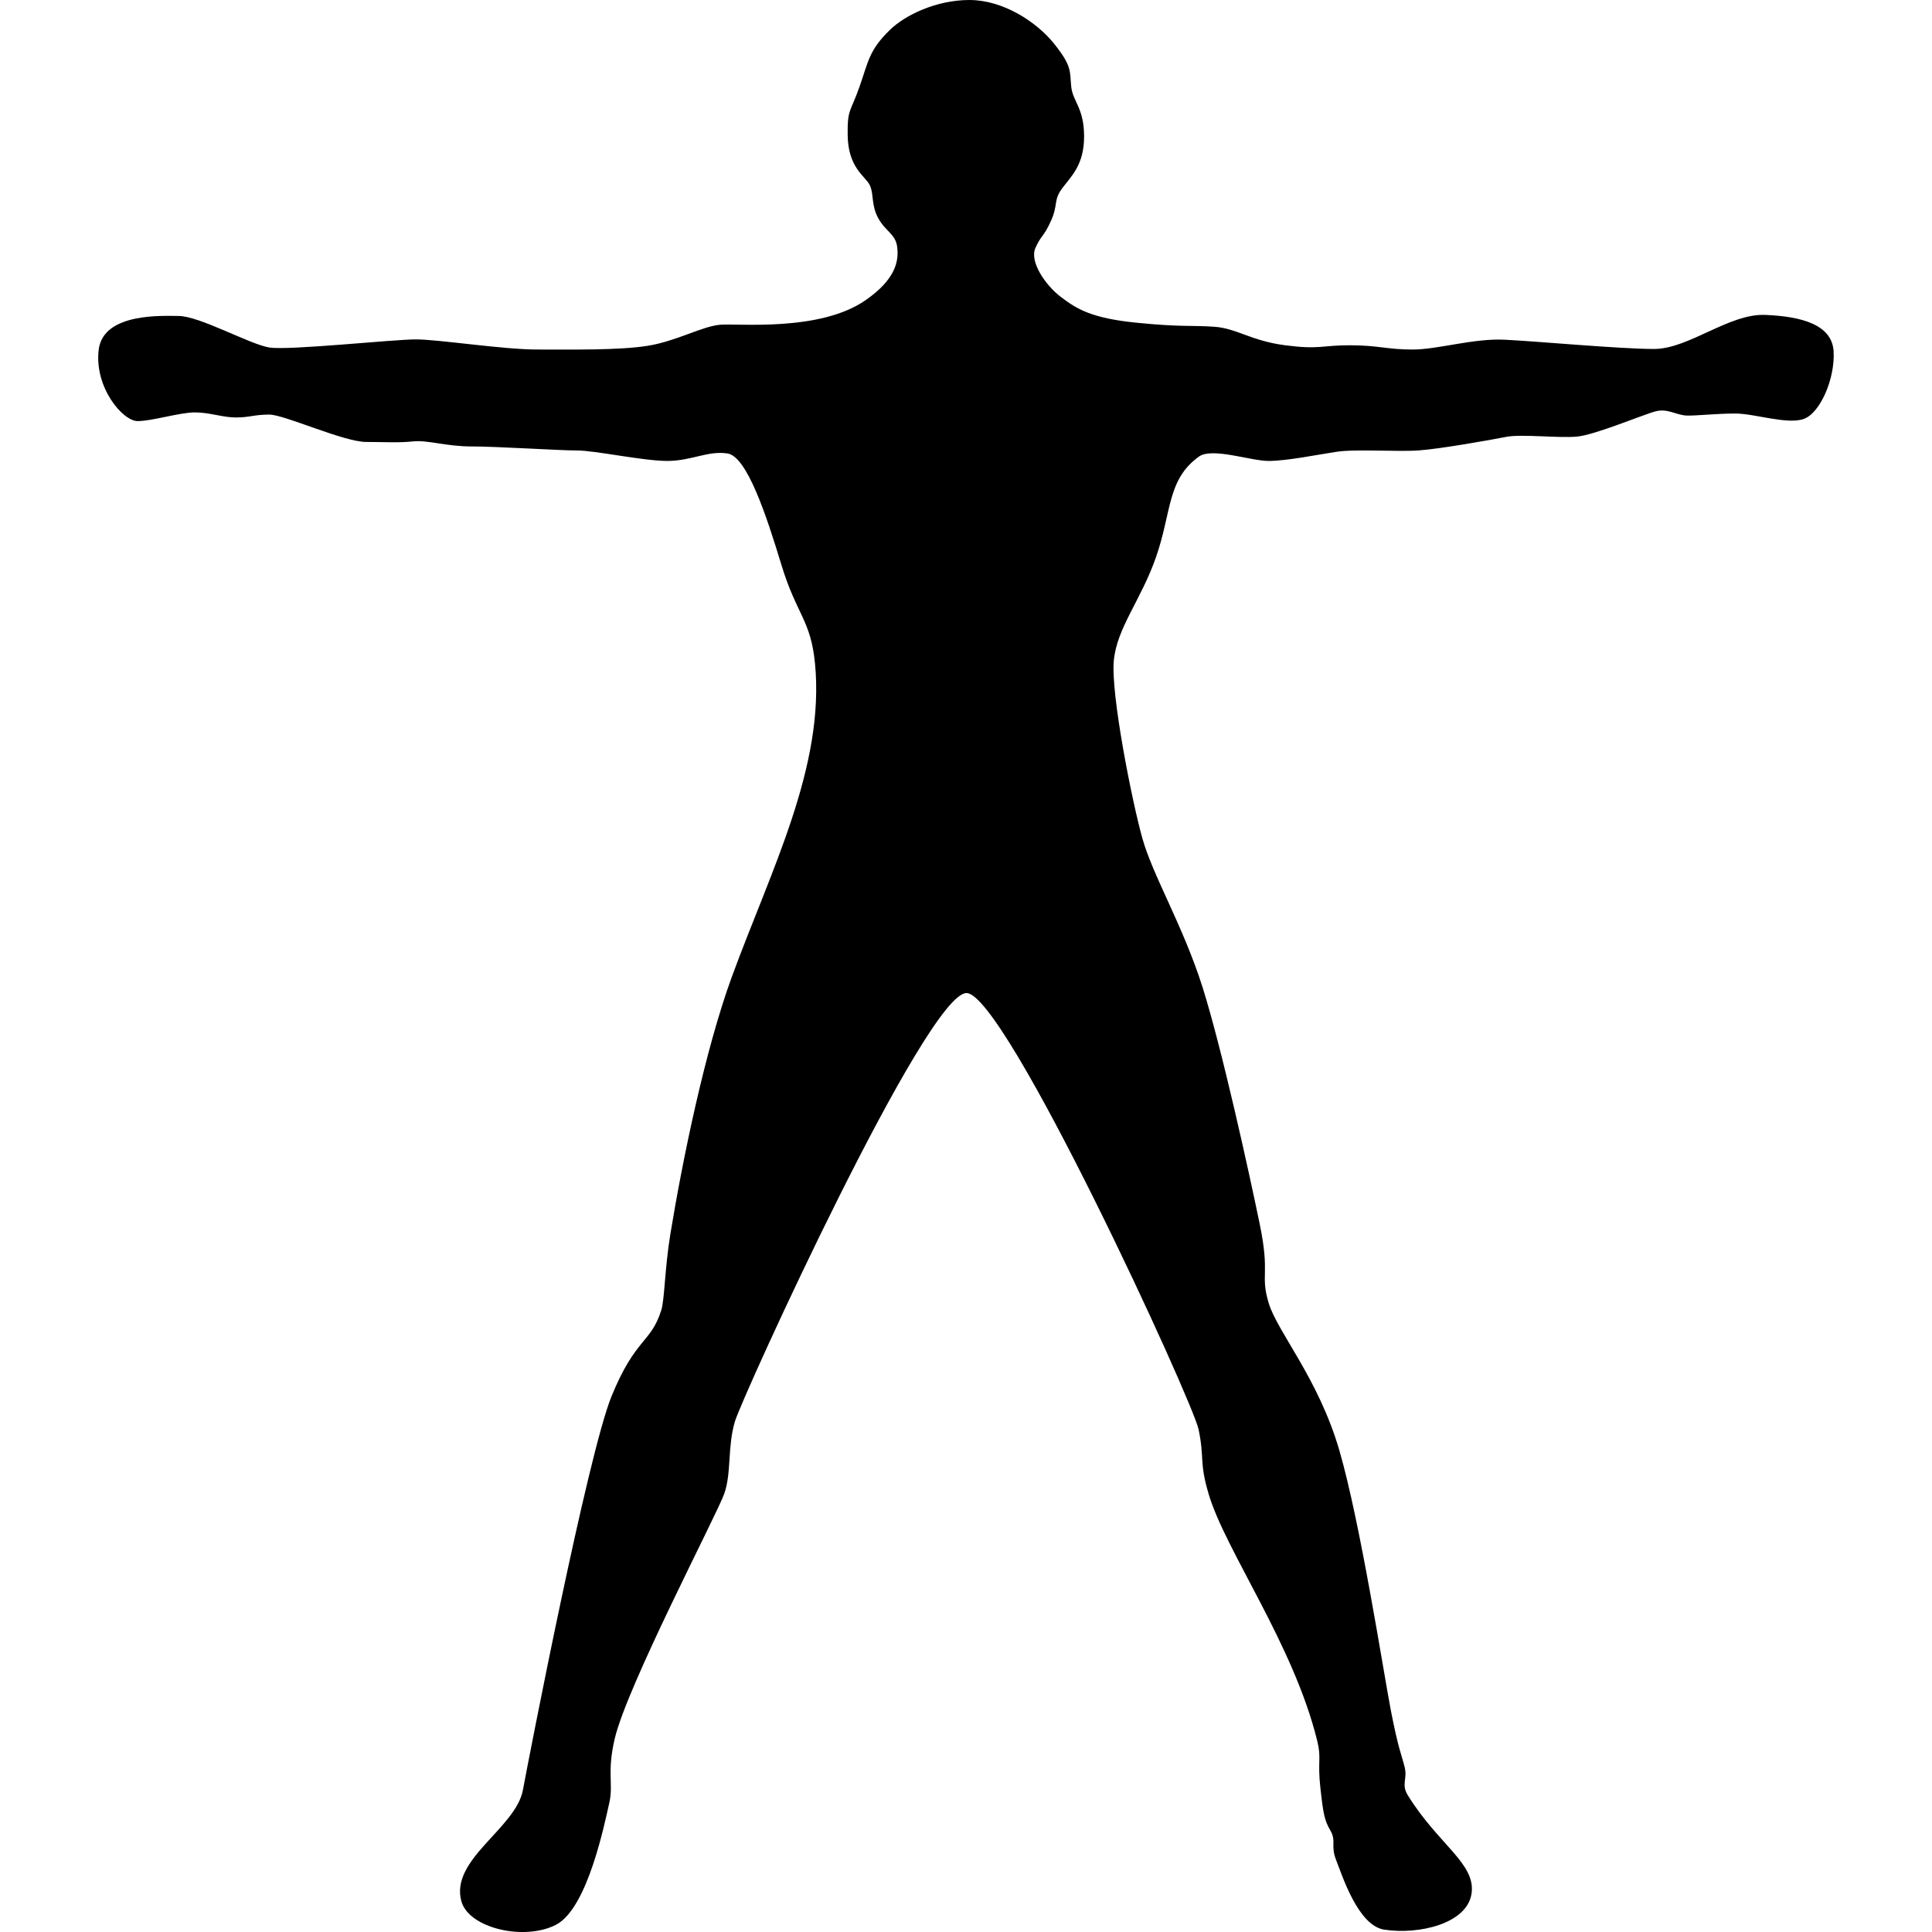
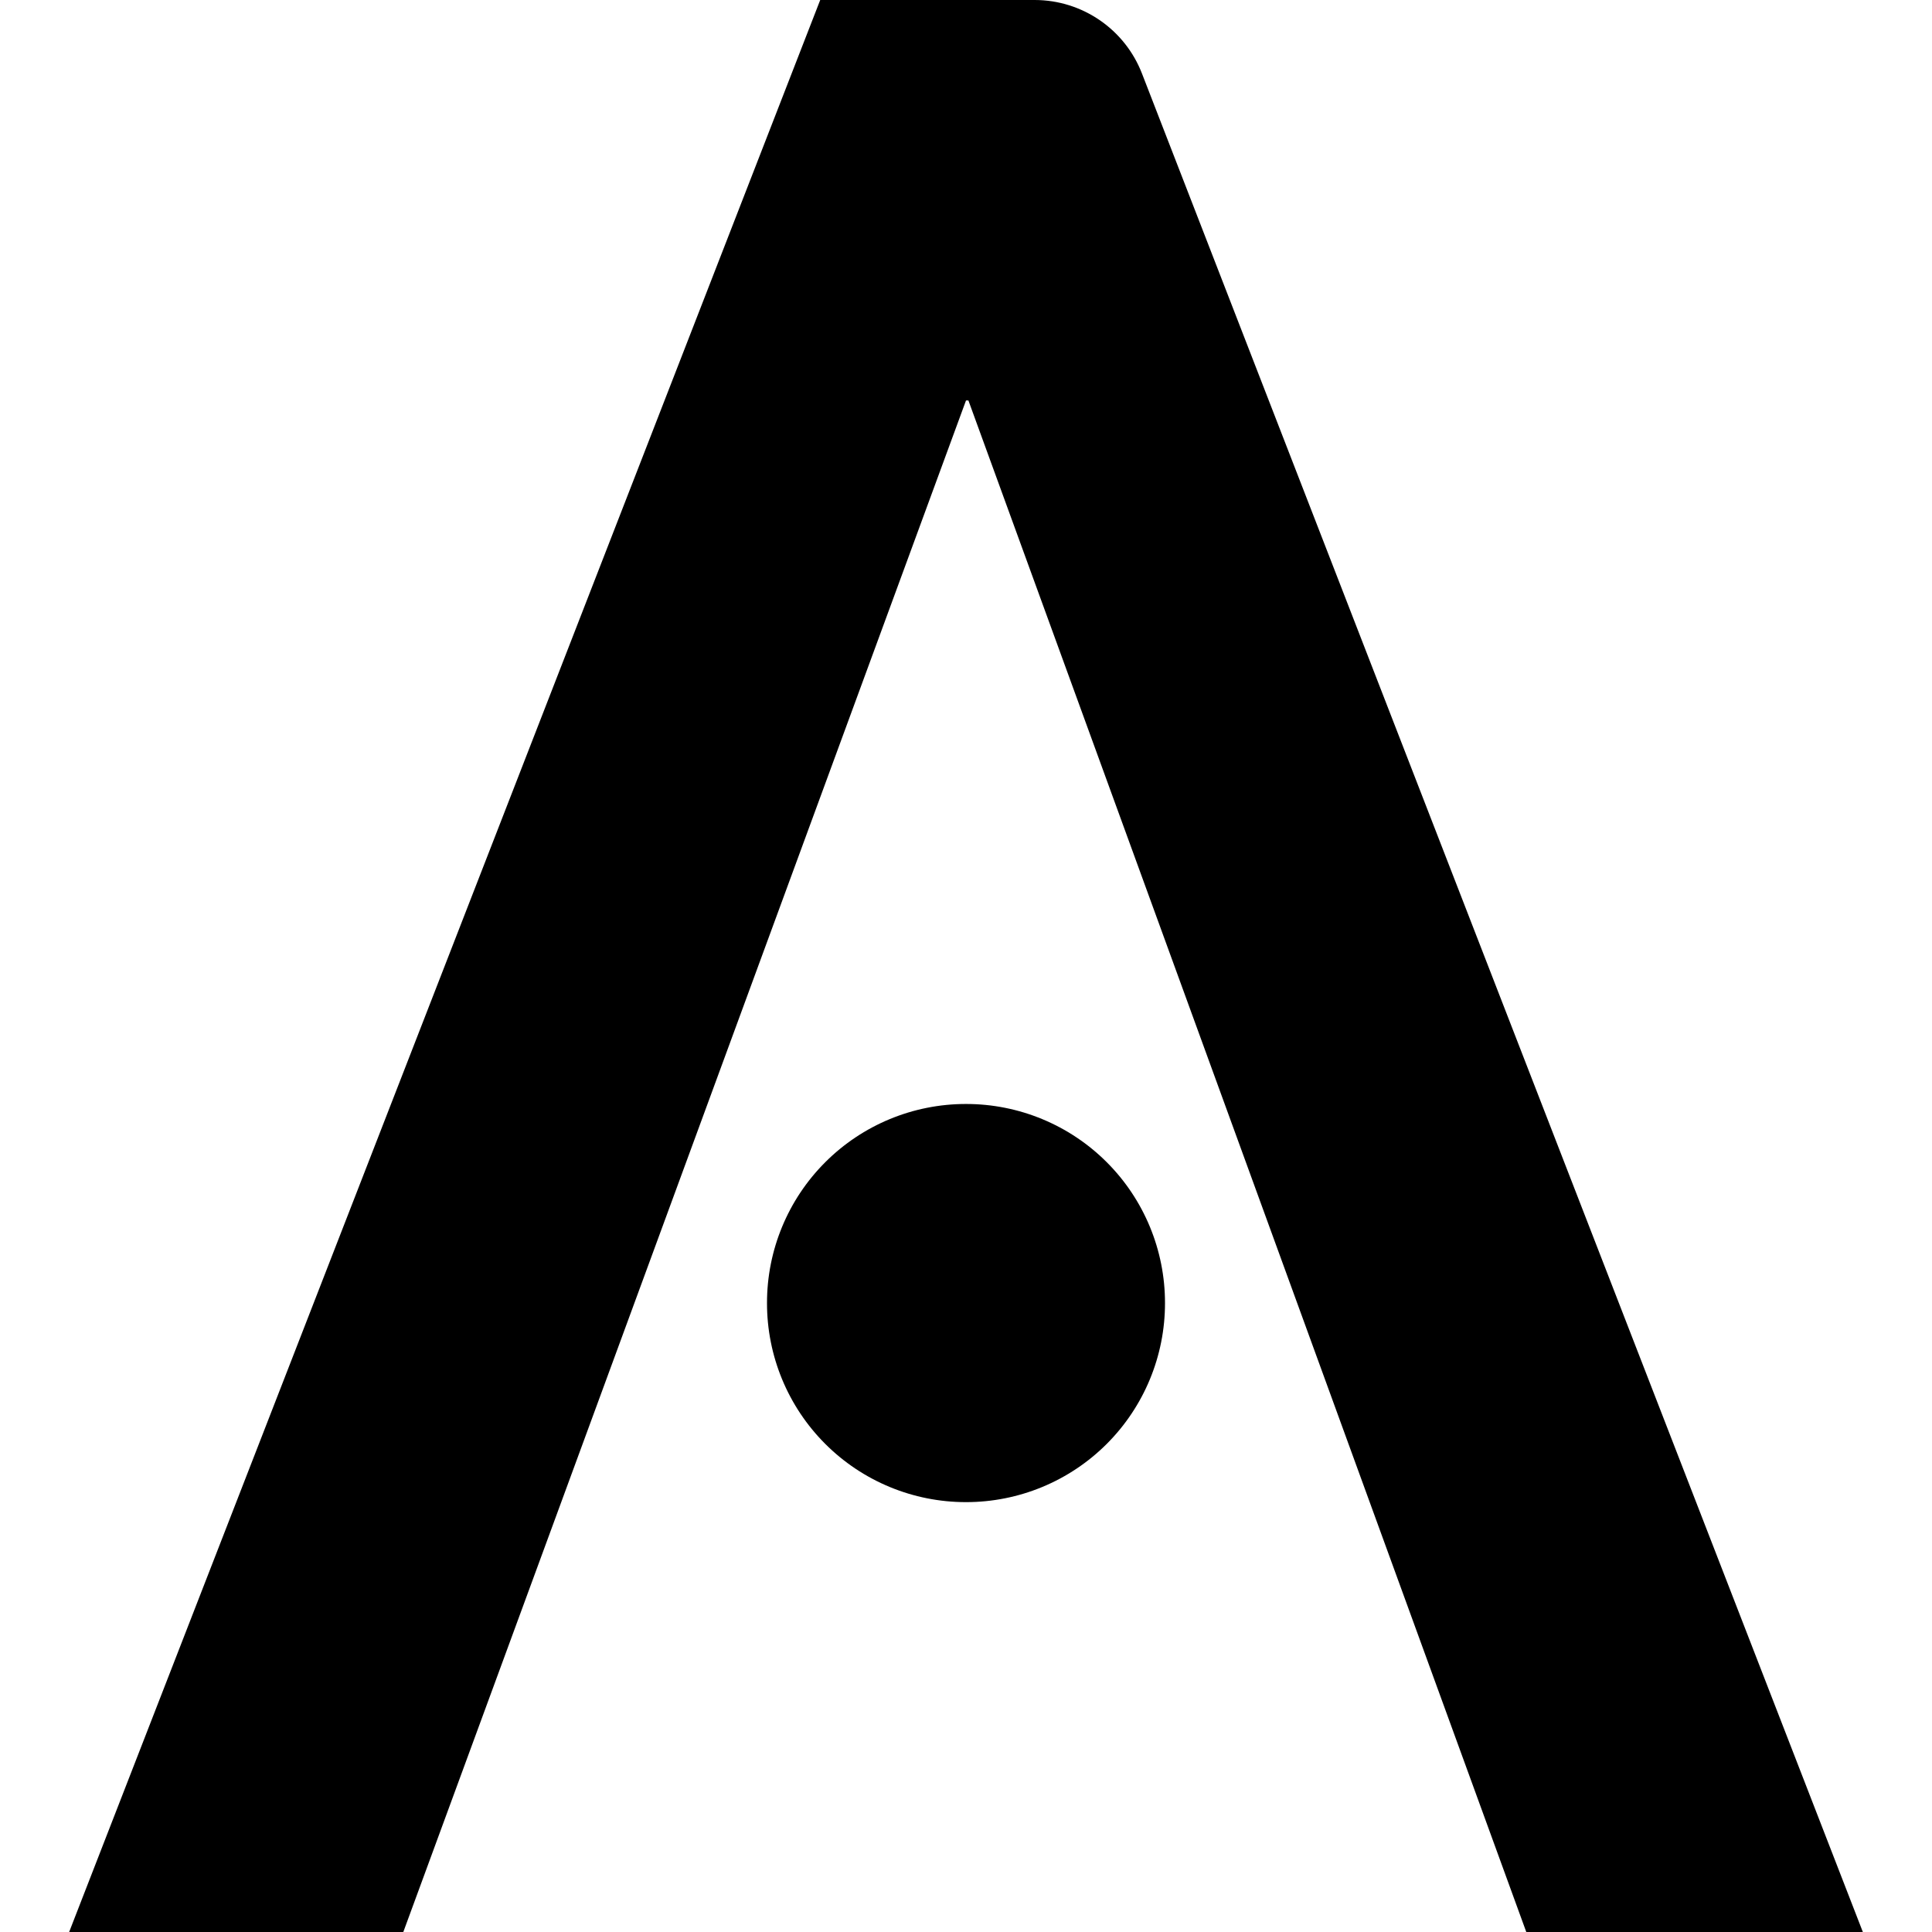
<svg xmlns="http://www.w3.org/2000/svg" viewBox="0 0 24 24">
-   <path d="M12.043 0c.413 0 .83.266 1.054.546s.191.342.21.529.16.265.16.62-.16.494-.272.644-.047.2-.14.406-.118.168-.193.336.123.462.319.61.378.262.938.318.683.03.963.05c.28.018.453.174.882.23.43.056.449 0 .803 0s.462.053.78.053c.317 0 .75-.14 1.141-.122.393.018 1.43.115 1.86.115s.931-.442 1.38-.423c.448.018.832.119.85.455s-.165.762-.37.837c-.206.074-.609-.067-.852-.067-.242 0-.496.03-.606.025-.133-.007-.232-.09-.381-.053-.15.038-.76.297-.984.315-.224.02-.689-.034-.875.003s-.822.15-1.083.168c-.262.02-.786-.02-1.029.018-.243.037-.615.113-.839.113s-.702-.172-.866-.054c-.397.288-.336.683-.532 1.247-.187.538-.488.88-.525 1.29-.038.412.224 1.738.355 2.205s.504 1.083.747 1.848c.242.766.58 2.31.711 2.945s.004.62.11.977c.108.362.616.934.878 1.83.261.896.547 2.744.64 3.23.094.485.135.558.172.707.037.15-.045.214.039.35.378.613.848.849.792 1.222-.056.374-.652.513-1.083.448-.326-.048-.523-.672-.597-.859-.075-.186.003-.239-.072-.37-.075-.13-.089-.199-.126-.535s.016-.36-.039-.582c-.294-1.197-1.144-2.367-1.35-3.07-.117-.393-.049-.444-.124-.799-.074-.355-2.402-5.42-2.883-5.42-.496 0-2.783 5.006-2.877 5.323s-.04.638-.133.899-1.208 2.388-1.36 3.042c-.1.428-.012.556-.068.8-.056.242-.266 1.303-.659 1.509-.392.205-1.086.046-1.178-.292-.142-.52.678-.906.765-1.382.076-.41.804-4.165 1.102-4.893s.486-.654.616-1.064c.042-.13.043-.514.113-.945.153-.934.433-2.294.765-3.201.486-1.326 1.157-2.611 1.032-3.893-.053-.539-.23-.606-.417-1.222s-.428-1.347-.67-1.384c-.244-.037-.449.093-.748.093s-.896-.13-1.12-.13-.992-.05-1.31-.05-.54-.081-.726-.063c-.187.02-.36.007-.584.007-.28 0-1.017-.34-1.204-.34s-.245.036-.413.036-.325-.063-.512-.063c-.186 0-.532.108-.71.108-.186 0-.54-.419-.484-.886.056-.466.805-.42.991-.42.263 0 .889.355 1.131.392.243.038 1.538-.101 1.818-.101s1.08.126 1.509.126c.43 0 1.014.01 1.369-.046s.68-.244.903-.262c.224-.019 1.238.091 1.807-.306.375-.261.411-.486.392-.654s-.14-.192-.234-.36-.053-.305-.109-.417-.269-.212-.273-.623c-.004-.322.035-.278.147-.596s.116-.451.378-.707c.19-.184.575-.371.988-.371" />
+   <path d="M10.189 0 .859 24H5.01L12 4.975h.03L18.96 24h4.181L14.187.916A1.43 1.43 0 0 0 12.854 0ZM12 13.714a2.47 2.47 0 0 0-2.472 2.472A2.47 2.47 0 0 0 12 18.66a2.47 2.47 0 0 0 2.472-2.473A2.47 2.47 0 0 0 12 13.714" />
</svg>
